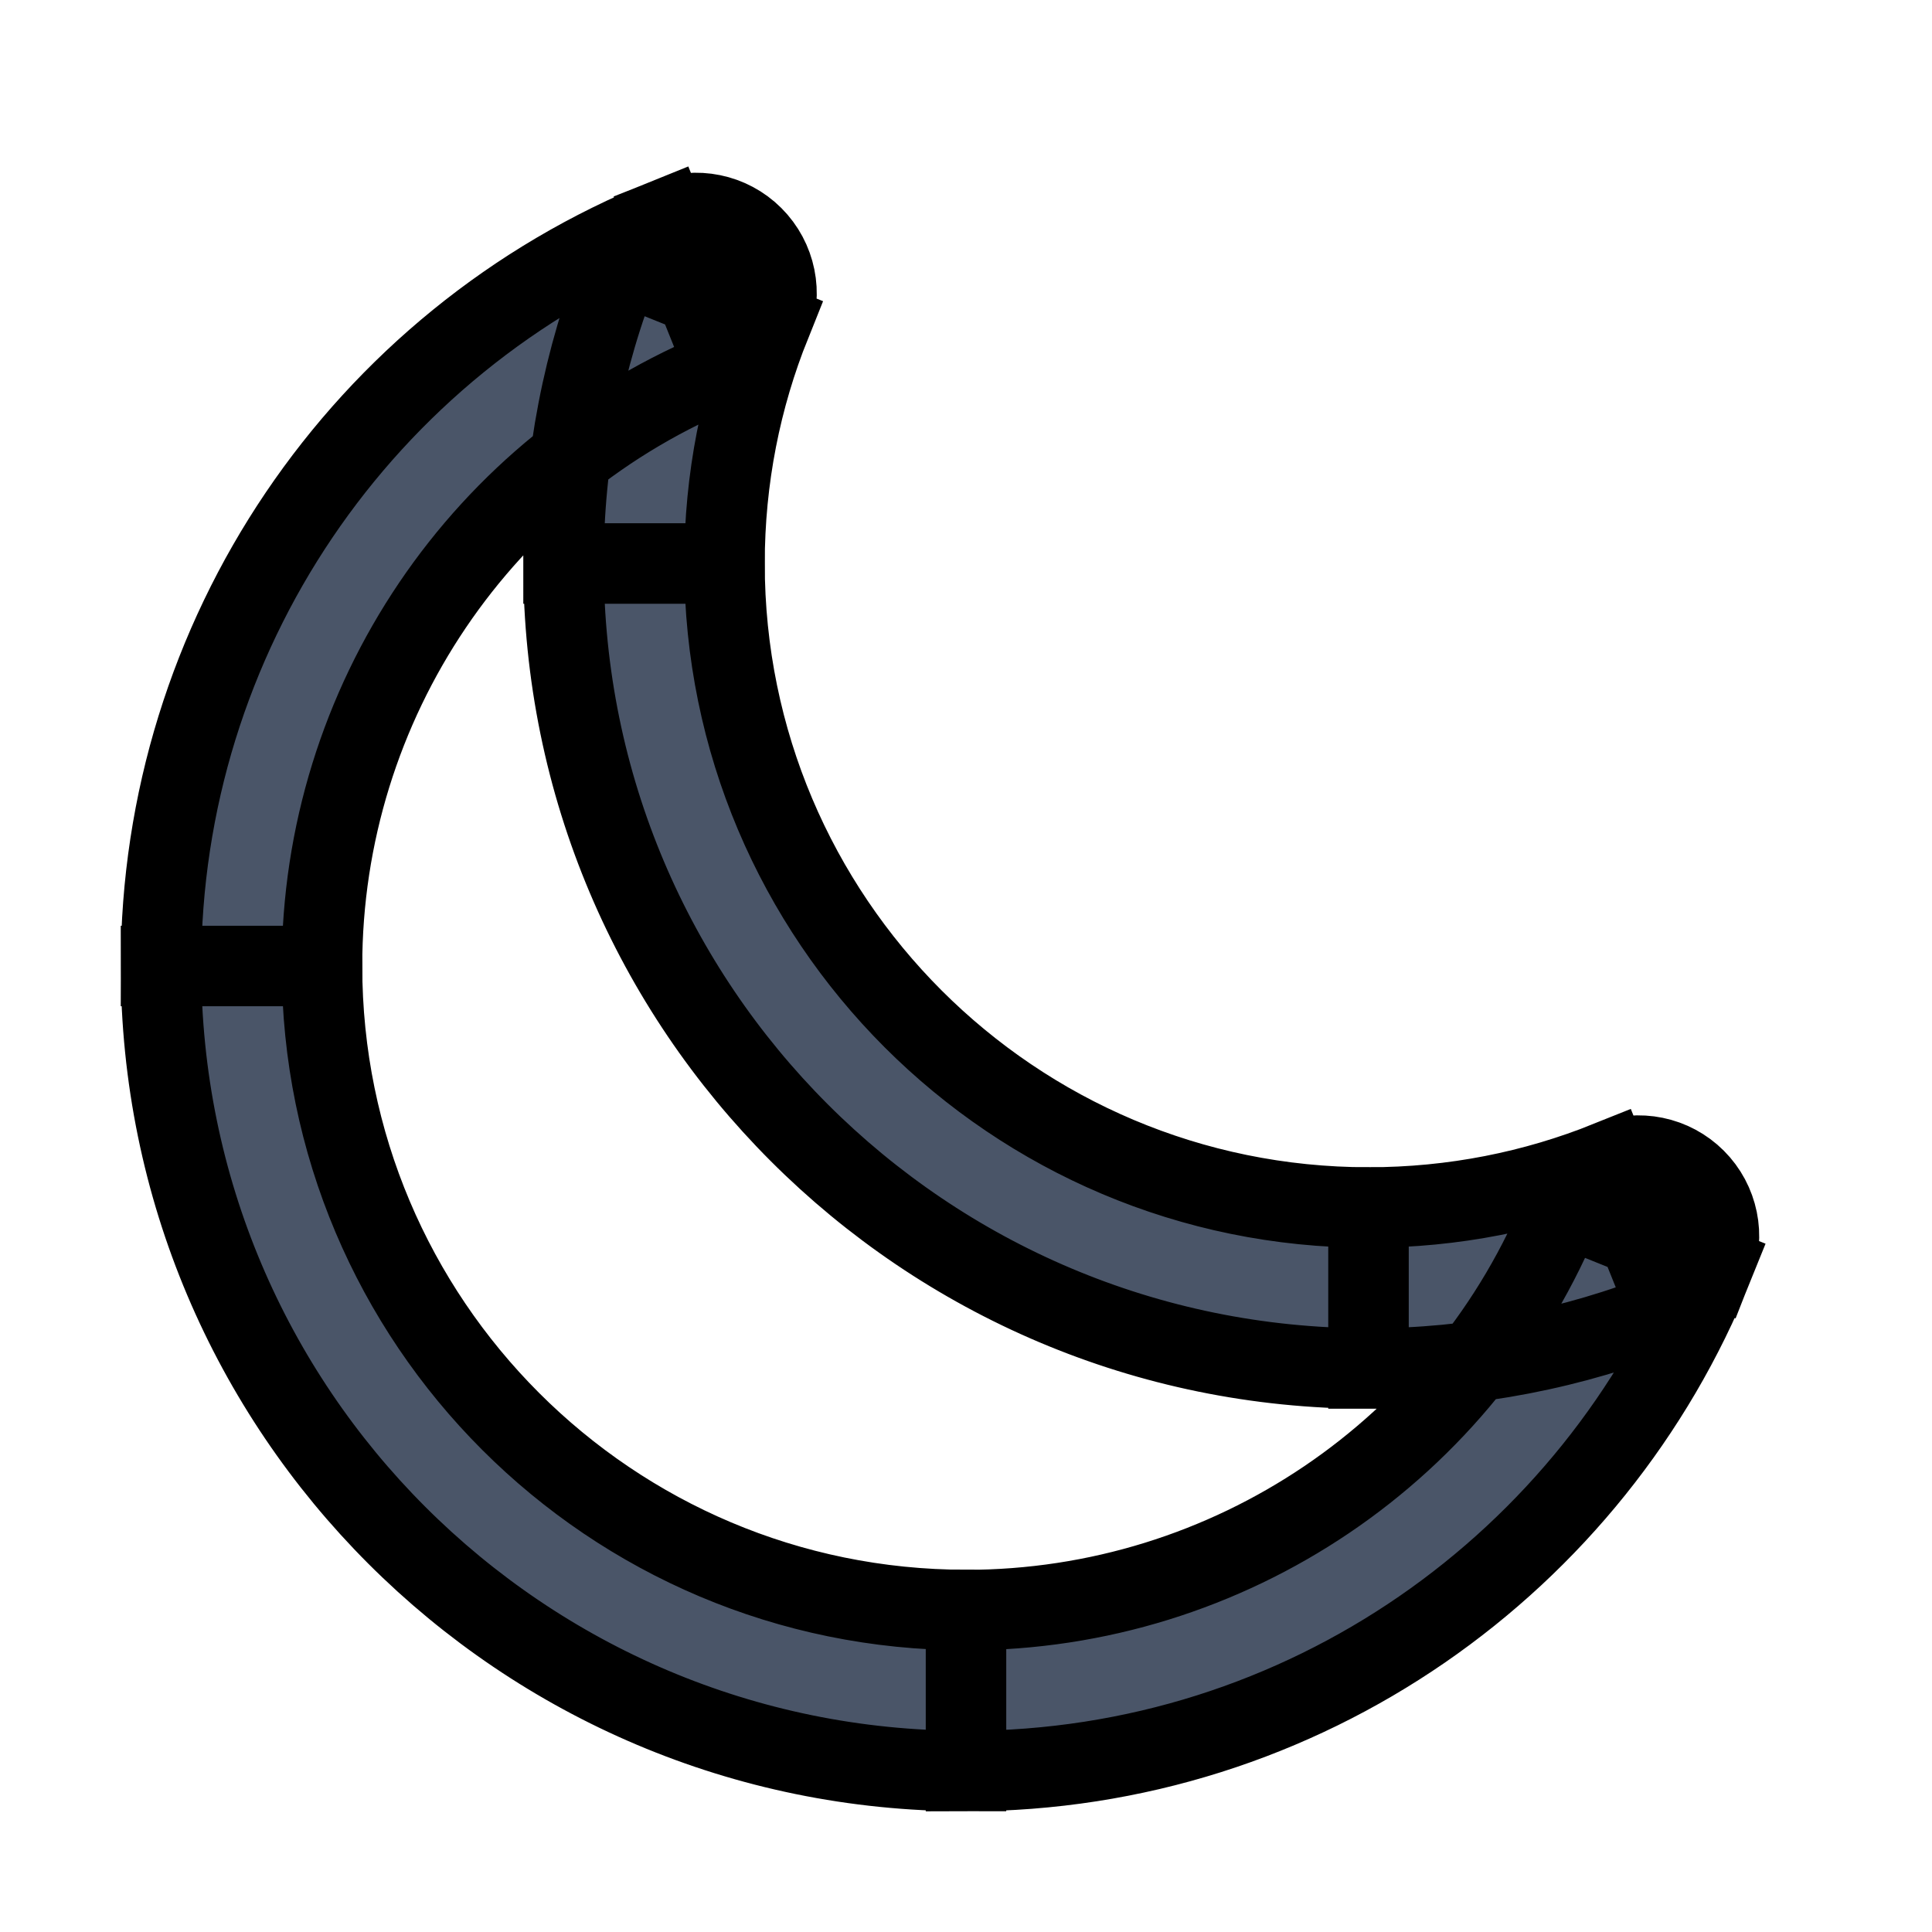
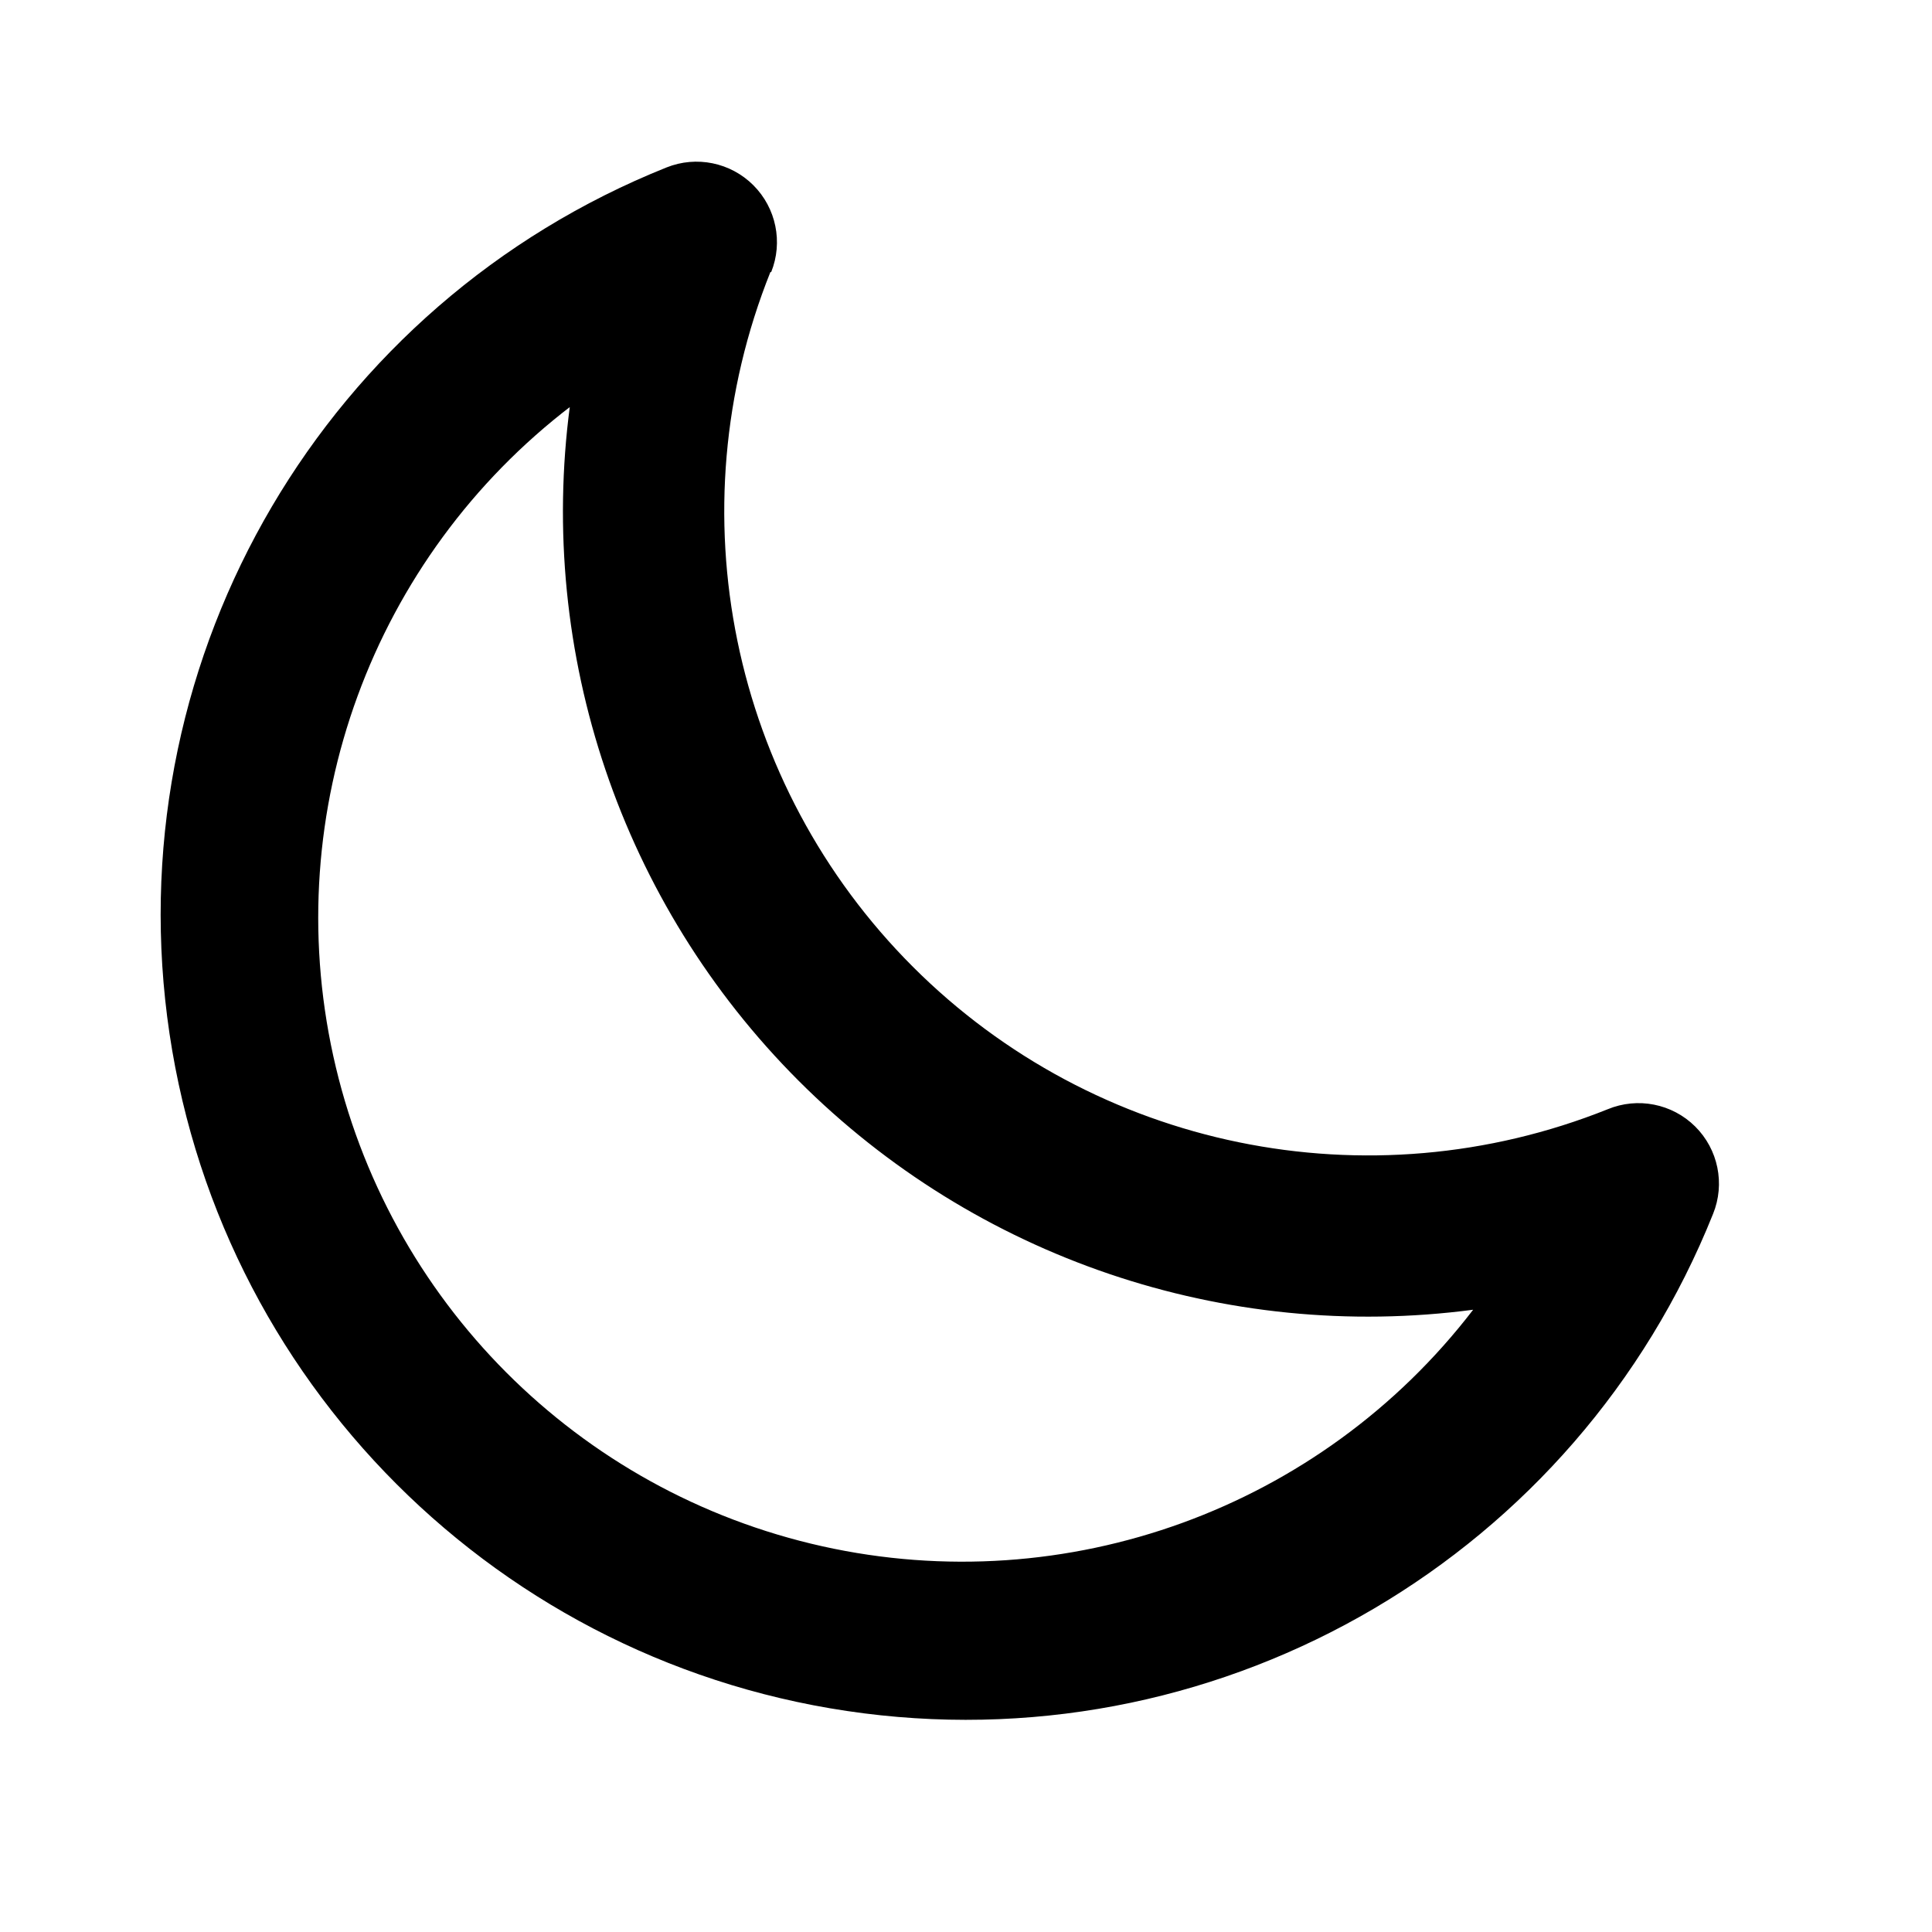
<svg fill="none" viewBox="0 0 24 24" stroke="currentColor">
-   <path fill="#4A5568" d="M20.354 15.354l.928.373a1 1 0 00-1.3-1.3l.372.927zM8.646 3.646l.928.373a1 1 0 00-1.301-1.301l.373.928zm11.335 10.78c-.92.37-1.925.574-2.981.574v2a9.976 9.976 0 003.727-.718l-.746-1.856zM17 15a8 8 0 01-8-8H7c0 5.523 4.477 10 10 10v-2zM9 7c0-1.056.204-2.061.574-2.981l-1.856-.746A9.975 9.975 0 007 7h2zm-5 5a8.003 8.003 0 015.019-7.426l-.746-1.856A10.003 10.003 0 002 12h2zm8 8a8 8 0 01-8-8H2c0 5.523 4.477 10 10 10v-2zm7.426-5.019A8.003 8.003 0 0112 20.001v2c4.207 0 7.805-2.599 9.282-6.274l-1.856-.746z" />
+   <path fill="currentColor" stroke-linecap="round" stroke-linejoin="round" stroke-width="0" d="M9.57 3.38a8 8 0 0 0 10.4 10.4 1 1 0 0 1 1.31 1.3 10 10 0 1 1-13-13 1 1 0 0 1 1.3 1.3zM7.1 5.04A8 8 0 1 0 18.3 16.27 10 10 0 0 1 7.08 5.04z" />
</svg>
